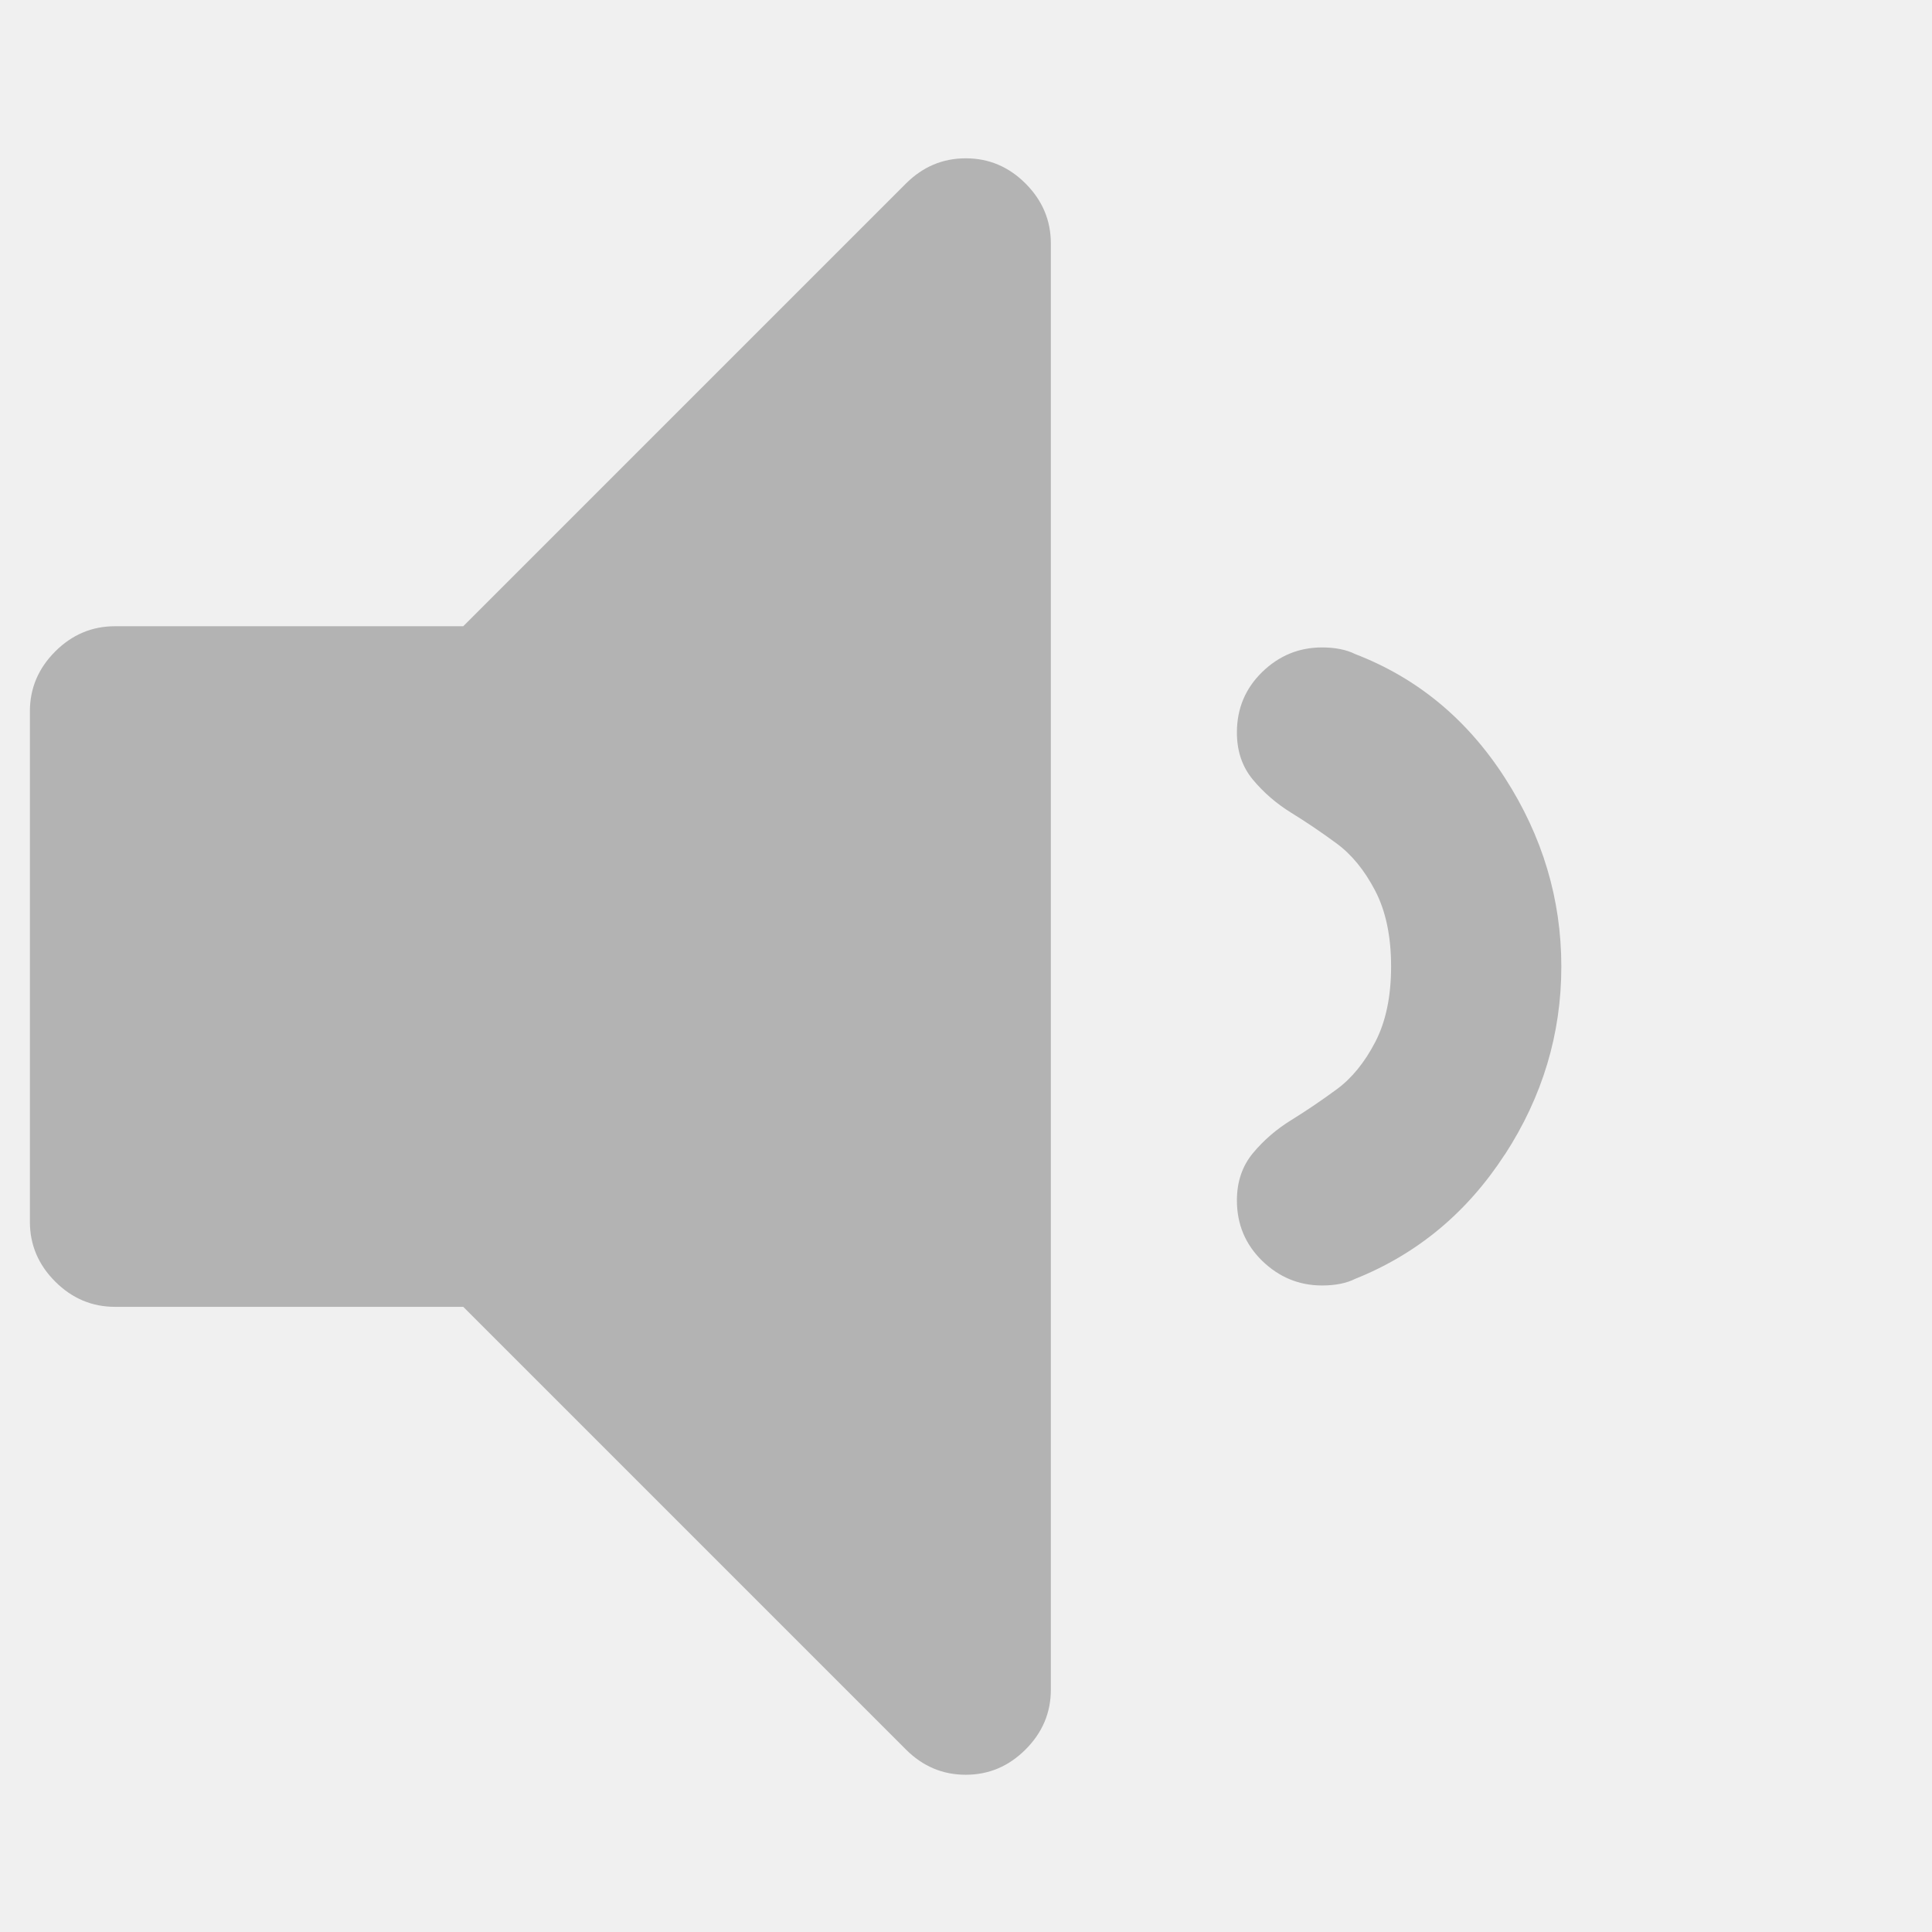
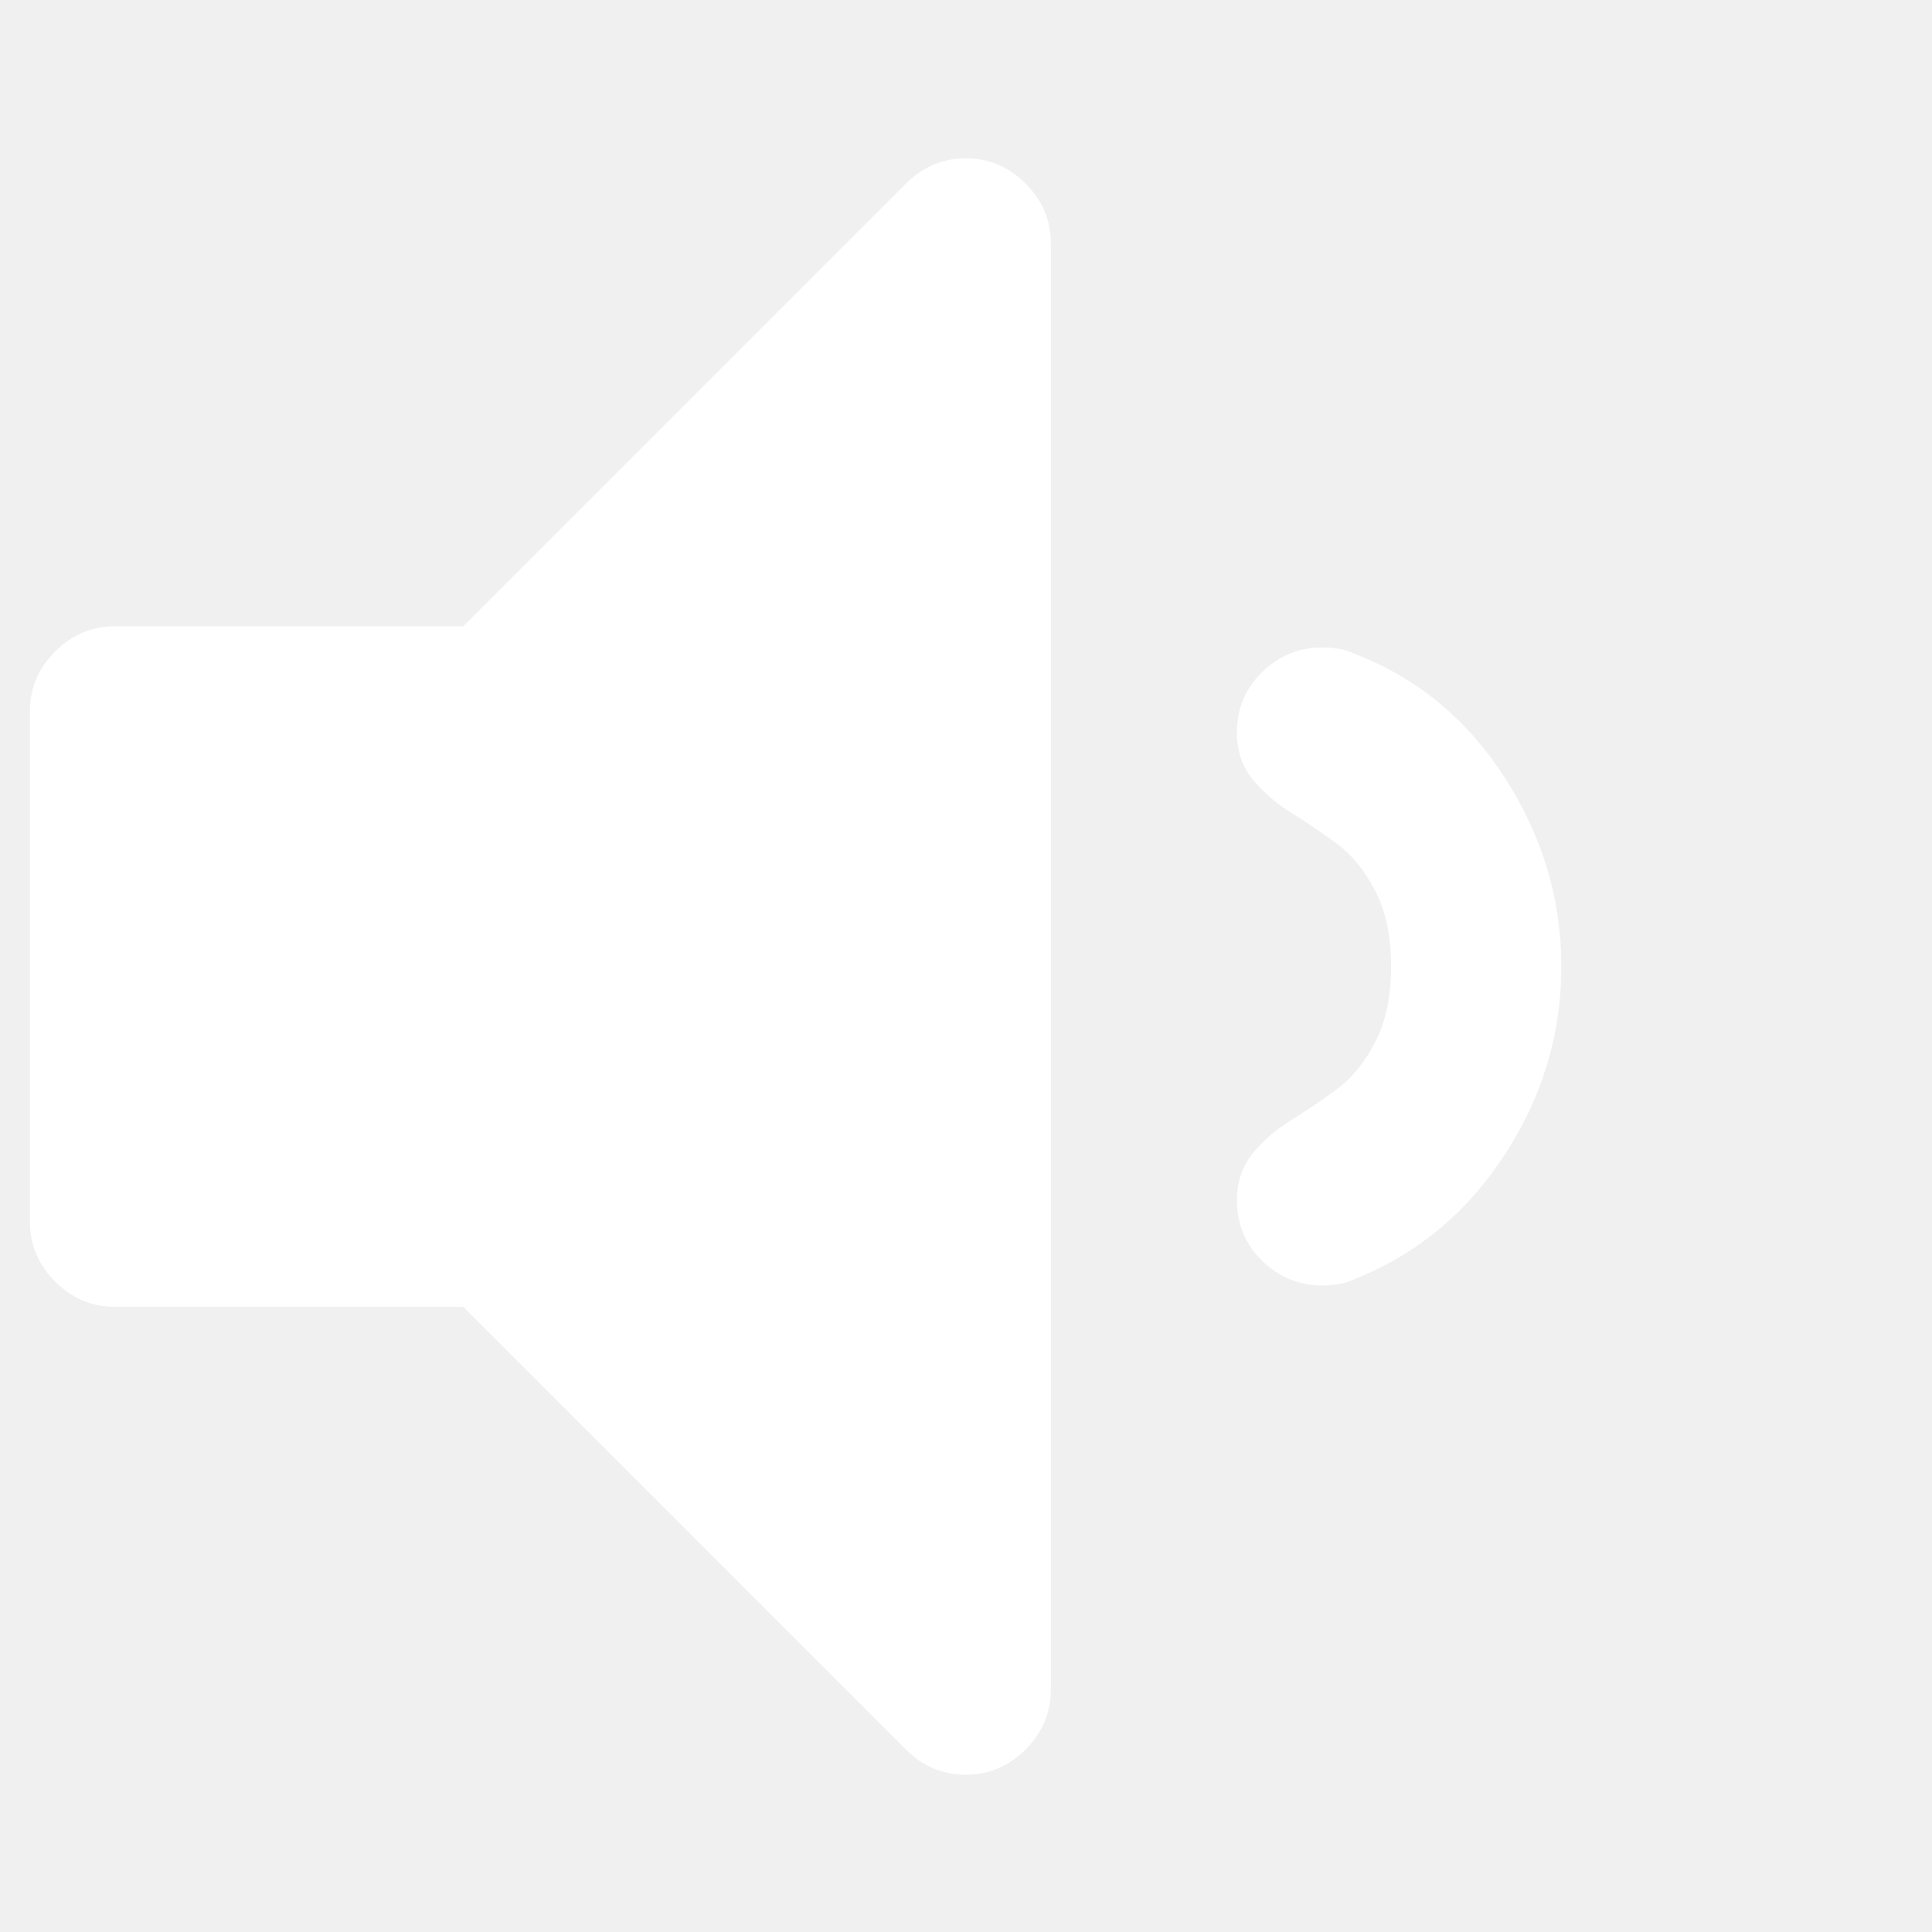
<svg xmlns="http://www.w3.org/2000/svg" width="36" height="36" viewBox="0 0 36 36" fill="none">
-   <path d="M17.995 2.95C17.566 2.95 17.194 3.107 16.88 3.421L8.632 11.669H2.143C1.713 11.669 1.342 11.826 1.028 12.14C0.714 12.454 0.557 12.826 0.557 13.255V22.765C0.557 23.194 0.714 23.566 1.028 23.88C1.342 24.194 1.714 24.351 2.143 24.351H8.632L16.88 32.599C17.194 32.913 17.565 33.07 17.995 33.07C18.425 33.07 18.796 32.913 19.11 32.599C19.424 32.285 19.581 31.914 19.581 31.484V4.536C19.581 4.107 19.424 3.735 19.111 3.421C18.798 3.107 18.426 2.95 17.996 2.95H17.995Z" fill="#B3B3B3" />
-   <path d="M28.04 21.515C28.742 20.434 29.093 19.266 29.093 18.01C29.093 16.754 28.742 15.582 28.04 14.492C27.338 13.402 26.41 12.634 25.253 12.188C25.088 12.106 24.881 12.064 24.634 12.064C24.205 12.064 23.833 12.217 23.519 12.522C23.205 12.829 23.048 13.203 23.048 13.649C23.048 13.996 23.147 14.289 23.346 14.528C23.545 14.767 23.783 14.974 24.064 15.147C24.344 15.32 24.625 15.51 24.906 15.717C25.187 15.924 25.426 16.216 25.624 16.596C25.822 16.976 25.921 17.447 25.921 18.008C25.921 18.569 25.822 19.04 25.624 19.42C25.426 19.8 25.187 20.093 24.906 20.299C24.625 20.505 24.344 20.696 24.064 20.869C23.783 21.042 23.544 21.249 23.346 21.488C23.148 21.727 23.048 22.021 23.048 22.367C23.048 22.813 23.206 23.188 23.519 23.494C23.833 23.798 24.204 23.953 24.634 23.953C24.881 23.953 25.088 23.912 25.253 23.829C26.409 23.366 27.338 22.594 28.04 21.512V21.515Z" fill="#B3B3B3" />
+   <path d="M17.995 2.95C17.566 2.95 17.194 3.107 16.88 3.421L8.632 11.669H2.143C1.713 11.669 1.342 11.826 1.028 12.14C0.714 12.454 0.557 12.826 0.557 13.255V22.765C0.557 23.194 0.714 23.566 1.028 23.88C1.342 24.194 1.714 24.351 2.143 24.351H8.632L16.88 32.599C17.194 32.913 17.565 33.07 17.995 33.07C18.425 33.07 18.796 32.913 19.11 32.599C19.424 32.285 19.581 31.914 19.581 31.484V4.536C19.581 4.107 19.424 3.735 19.111 3.421C18.798 3.107 18.426 2.95 17.996 2.95H17.995Z" fill="white" />
+   <path d="M28.04 21.515C28.742 20.434 29.093 19.266 29.093 18.01C29.093 16.754 28.742 15.582 28.04 14.492C27.338 13.402 26.41 12.634 25.253 12.188C25.088 12.106 24.881 12.064 24.634 12.064C24.205 12.064 23.833 12.217 23.519 12.522C23.205 12.829 23.048 13.203 23.048 13.649C23.048 13.996 23.147 14.289 23.346 14.528C23.545 14.767 23.783 14.974 24.064 15.147C24.344 15.32 24.625 15.51 24.906 15.717C25.187 15.924 25.426 16.216 25.624 16.596C25.822 16.976 25.921 17.447 25.921 18.008C25.921 18.569 25.822 19.04 25.624 19.42C25.426 19.8 25.187 20.093 24.906 20.299C24.625 20.505 24.344 20.696 24.064 20.869C23.783 21.042 23.544 21.249 23.346 21.488C23.148 21.727 23.048 22.021 23.048 22.367C23.048 22.813 23.206 23.188 23.519 23.494C23.833 23.798 24.204 23.953 24.634 23.953C24.881 23.953 25.088 23.912 25.253 23.829C26.409 23.366 27.338 22.594 28.04 21.512V21.515Z" fill="white" />
</svg>
